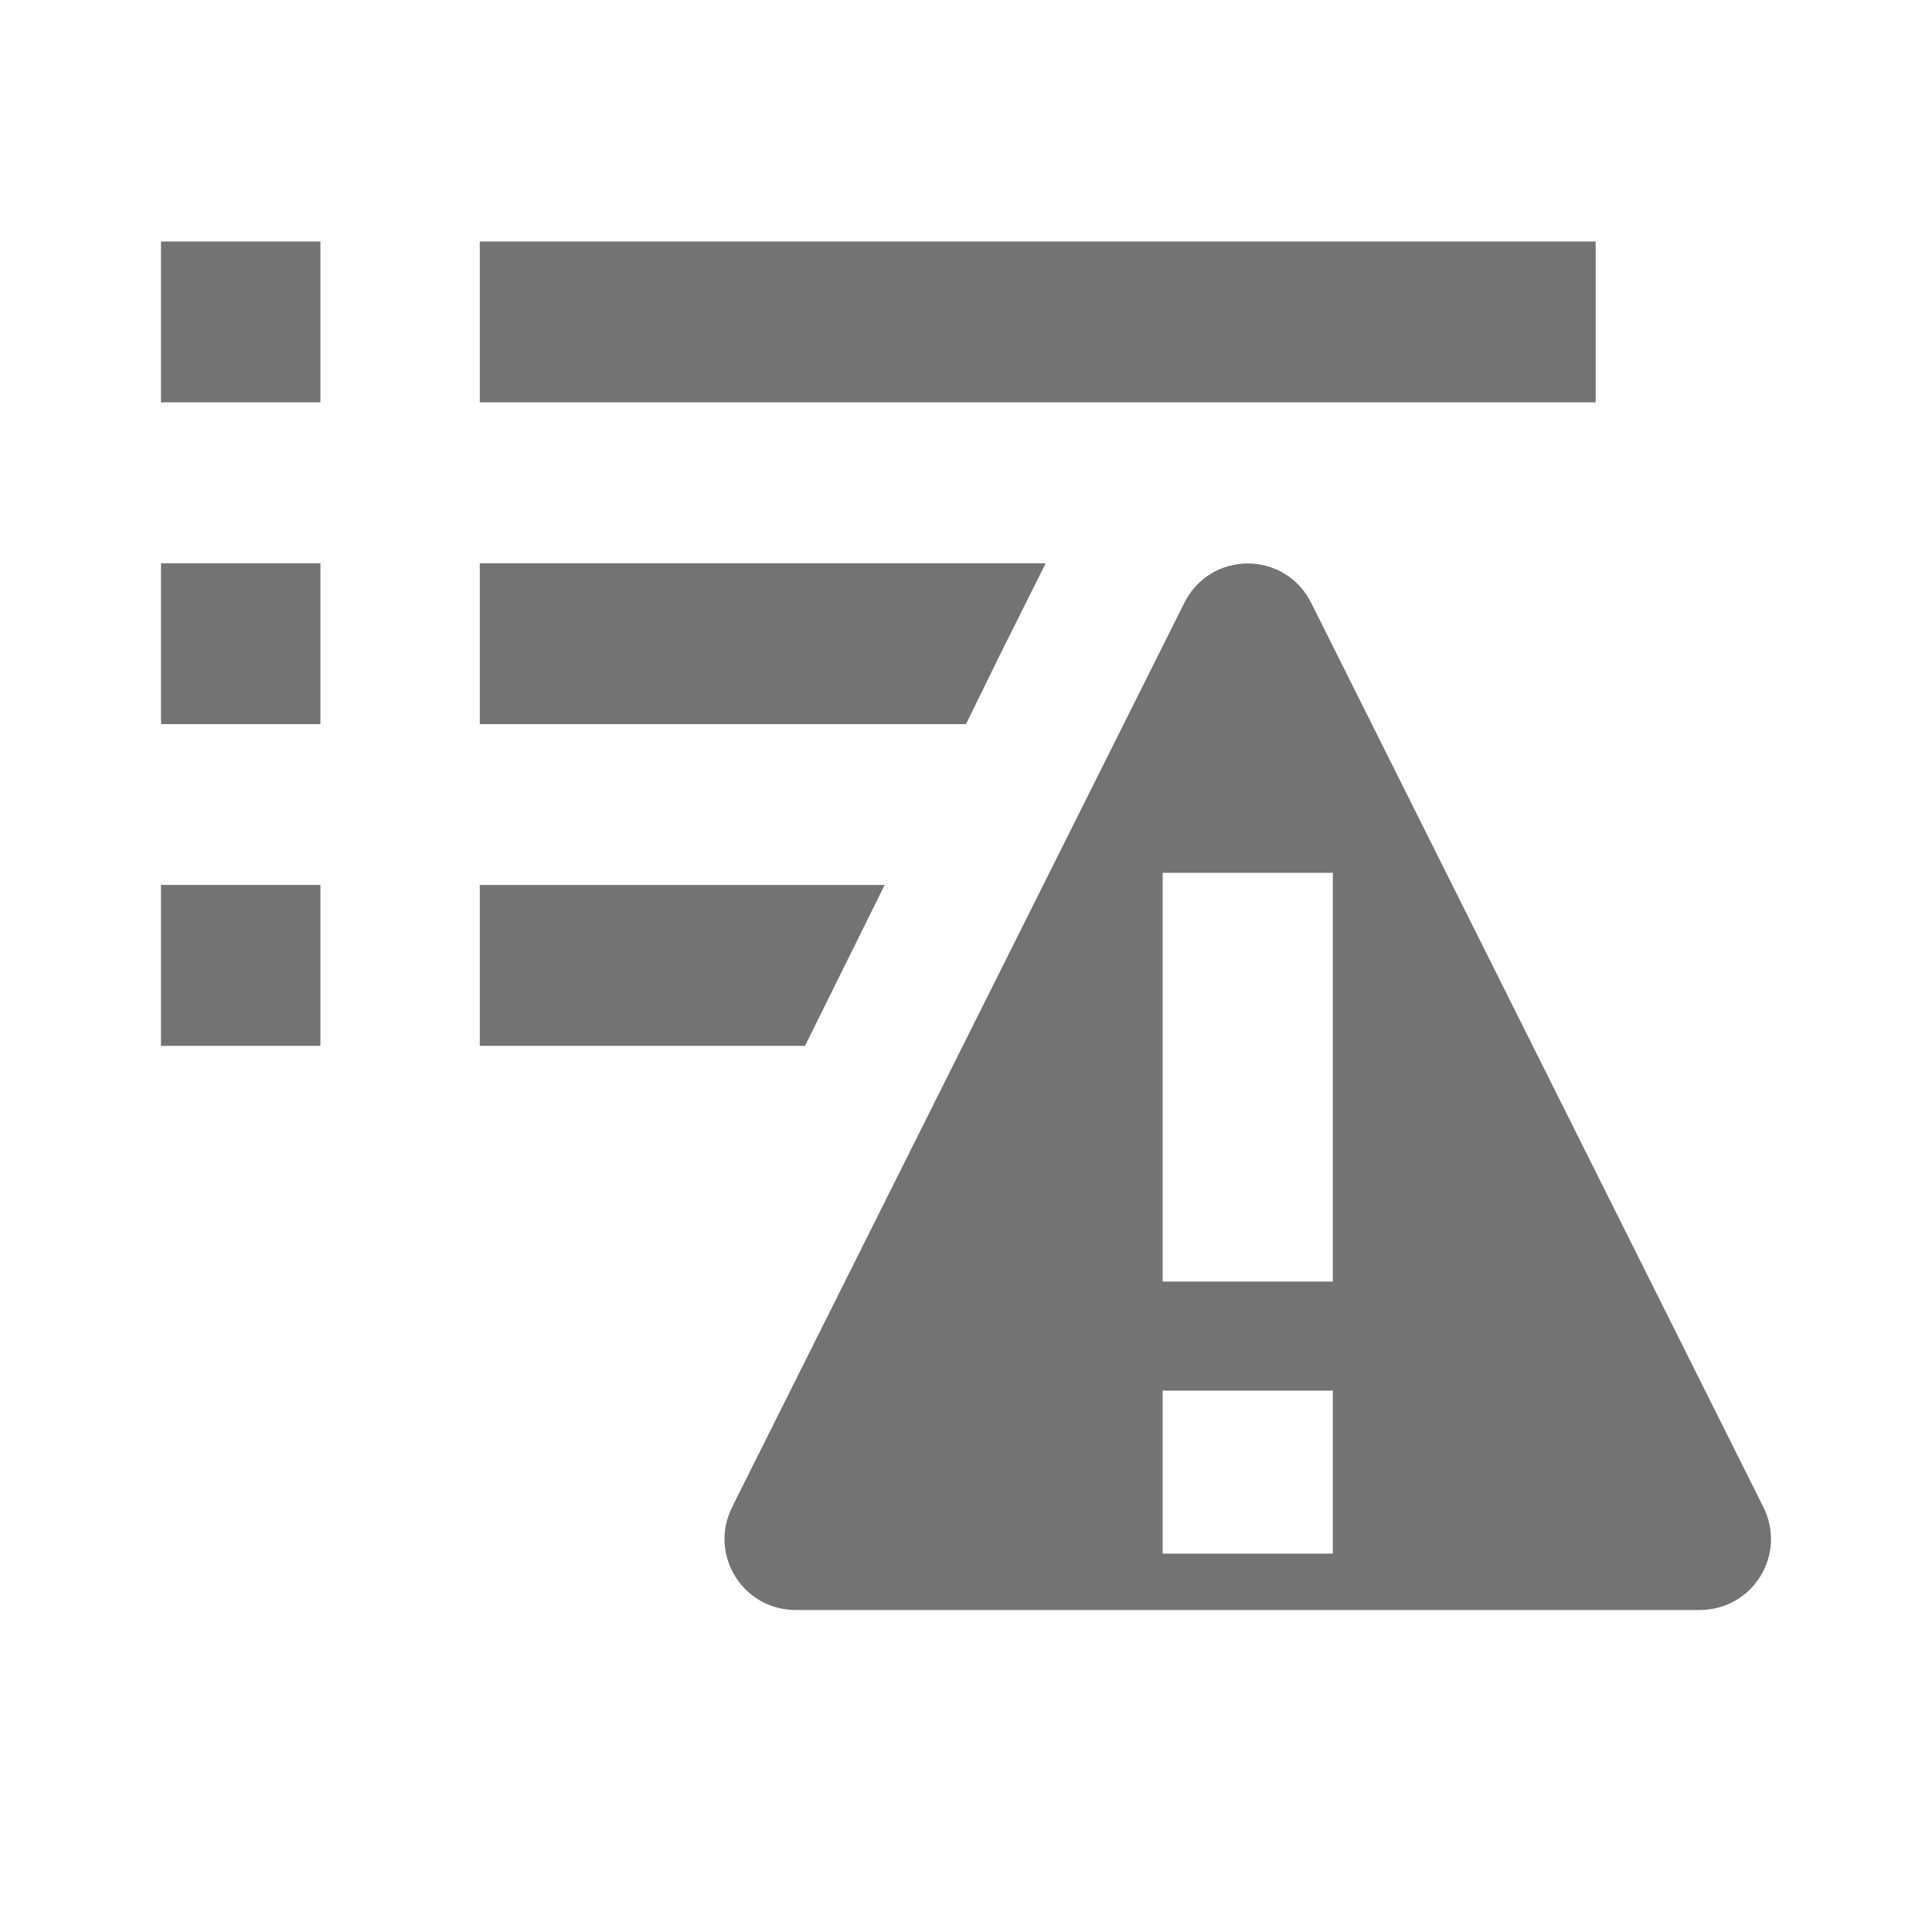
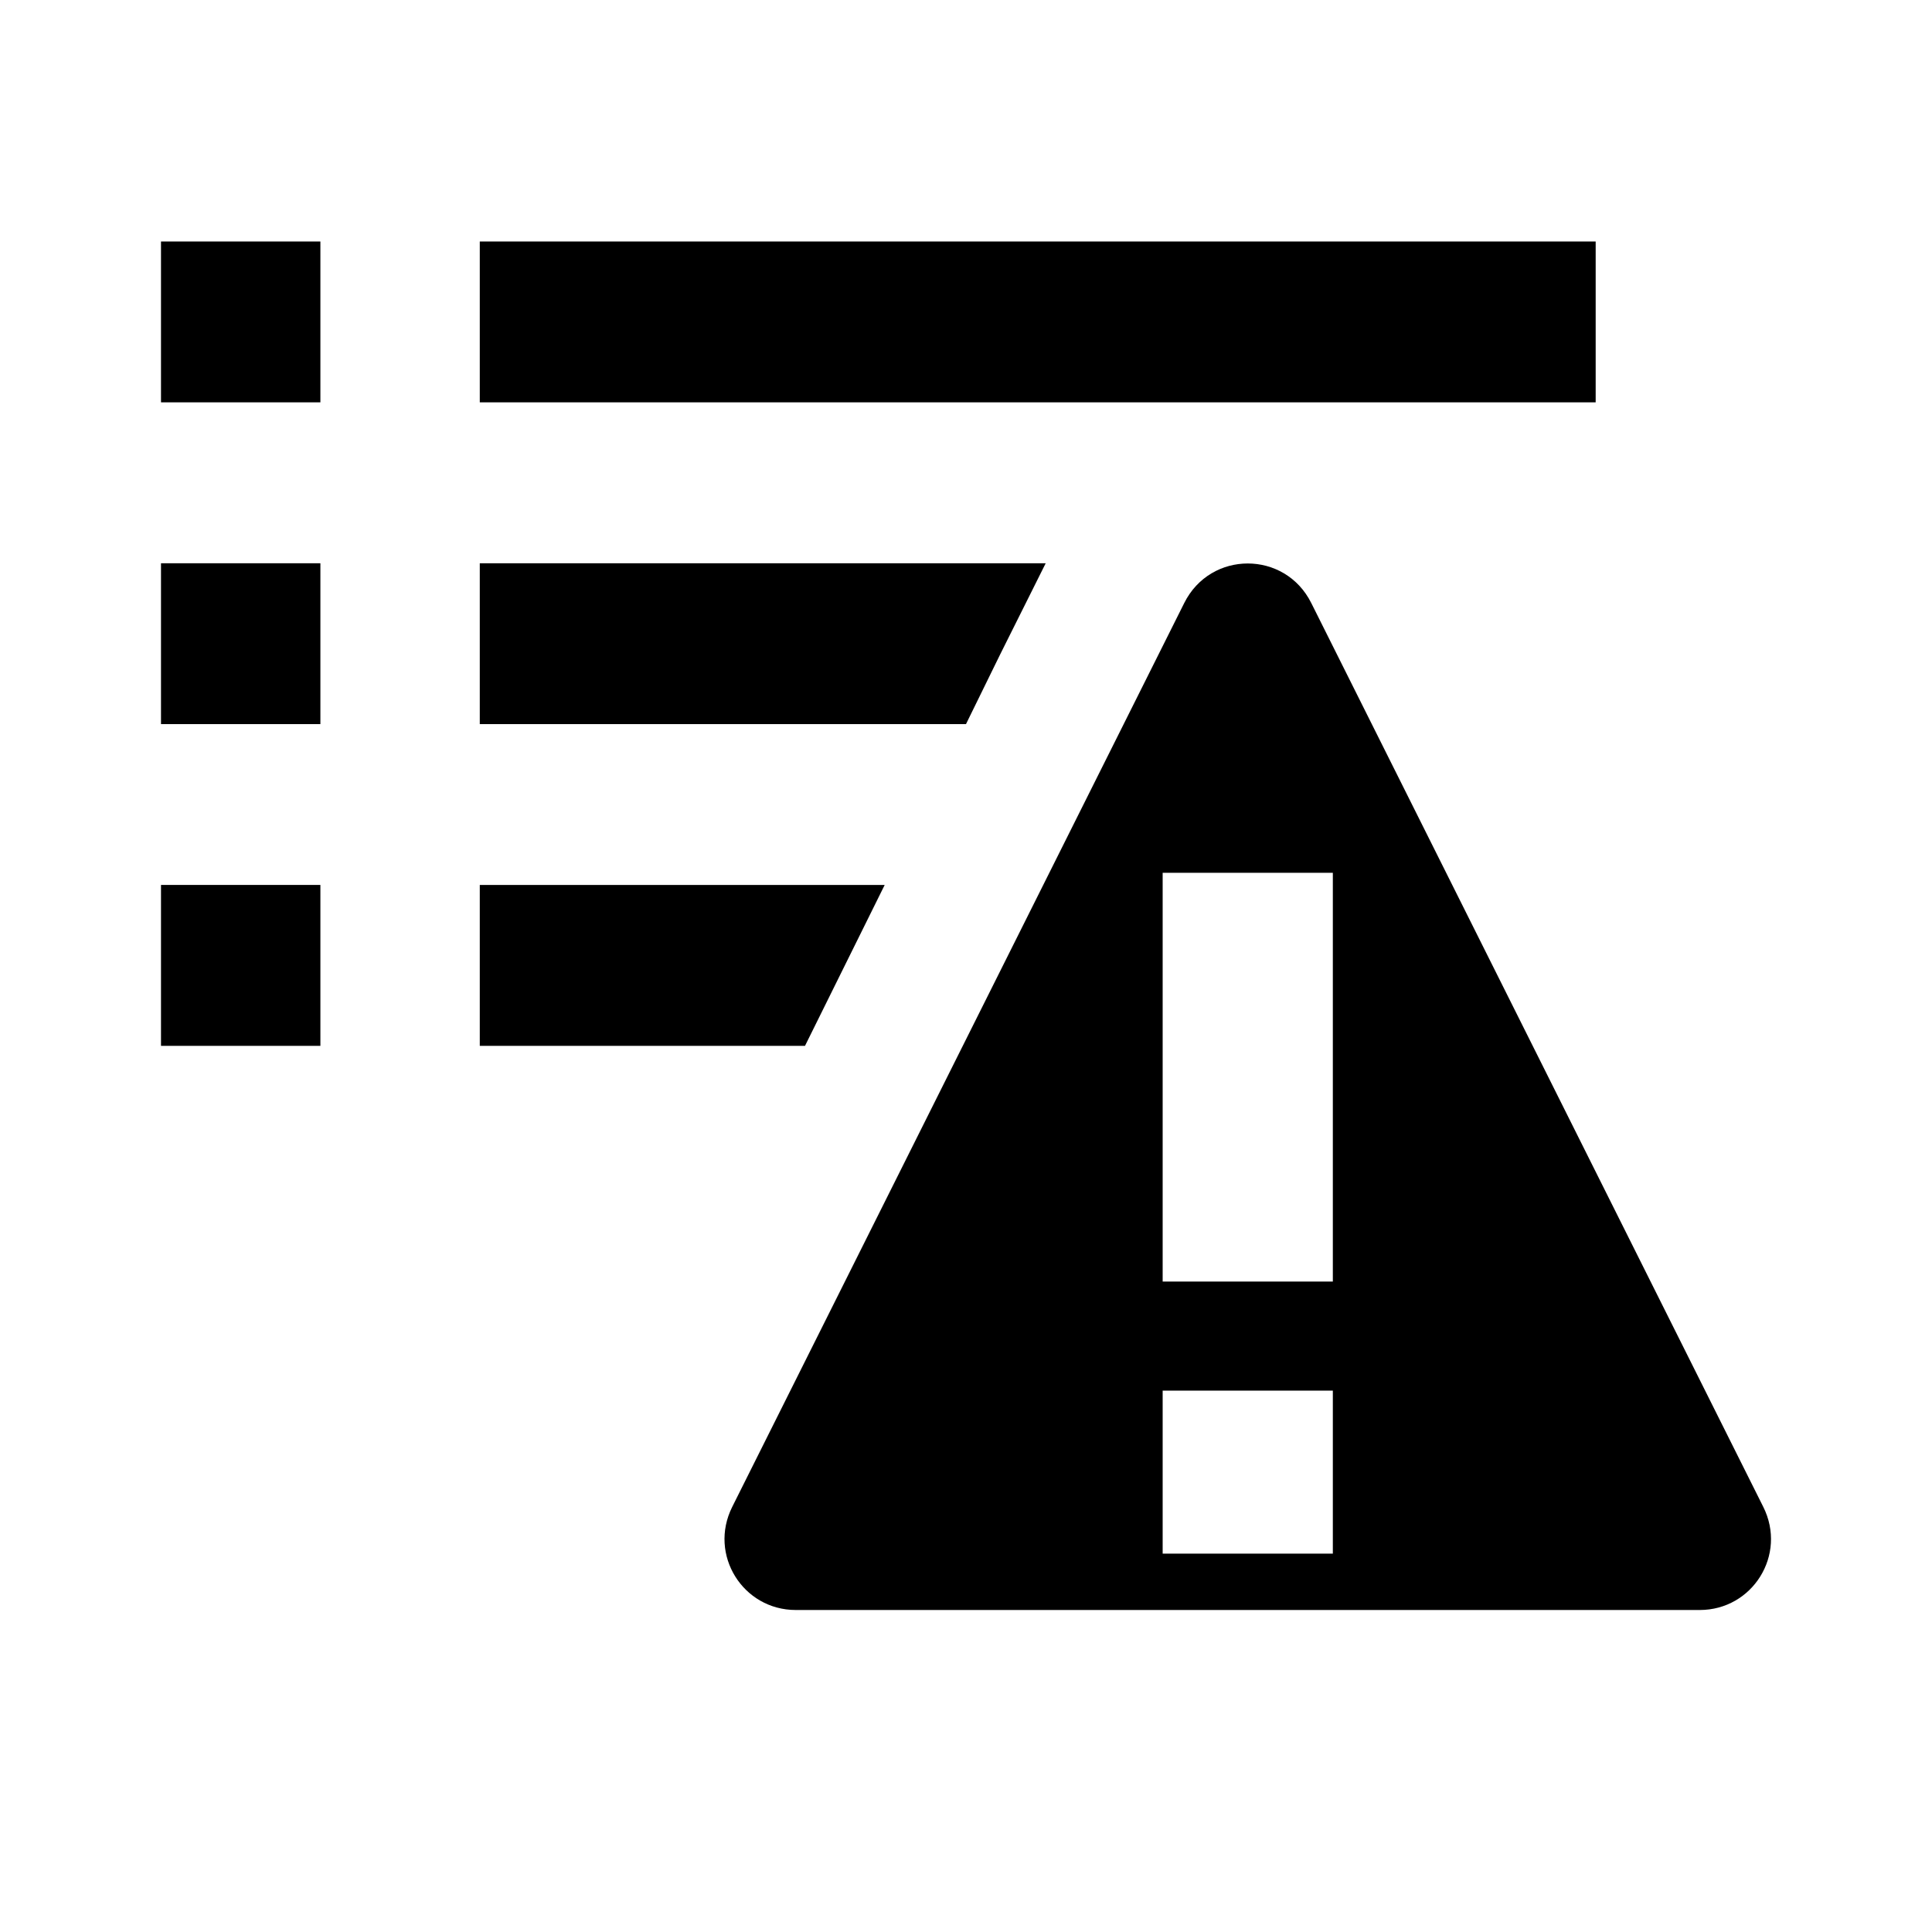
<svg xmlns="http://www.w3.org/2000/svg" width="24" height="24" viewBox="0 0 24 24" fill="none">
  <g id="leading-icon">
    <g id="Icon">
-       <path d="M2 8.995V6.997H3.98V8.995H2Z" fill="black" fill-opacity="0.55" />
-       <path d="M2 12.992V10.993H3.98V12.992H2Z" fill="black" fill-opacity="0.55" />
-       <path d="M2 4.998V3H3.98V4.998H2Z" fill="black" fill-opacity="0.55" />
-       <path d="M5.96 8.995V6.997H12.99L12.426 8.126L12 8.995H5.96Z" fill="black" fill-opacity="0.55" />
-       <path d="M5.96 12.992V10.993H10.99L10 12.992H5.96Z" fill="black" fill-opacity="0.55" />
-       <path d="M5.96 4.998V3H19.822V4.998H5.96Z" fill="black" fill-opacity="0.55" />
-       <path fill-rule="evenodd" clip-rule="evenodd" d="M16.289 7.491L21.904 18.719C22.202 19.315 21.77 20 21.115 20H9.885C9.23 20 8.798 19.315 9.096 18.719L14.711 7.491C15.038 6.836 15.962 6.836 16.289 7.491ZM14.443 19.3H16.557V17.275H14.443V19.3ZM14.443 15.92H16.557V10.842H14.443V15.92Z" fill="black" fill-opacity="0.55" />
+       <path d="M2 8.995V6.997H3.98V8.995H2Z" fill="currentColor" />
+       <path d="M2 12.992V10.993H3.98V12.992H2Z" fill="currentColor" />
+       <path d="M2 4.998V3H3.98V4.998H2Z" fill="currentColor" />
+       <path d="M5.96 8.995V6.997H12.99L12.426 8.126L12 8.995H5.96Z" fill="currentColor" />
+       <path d="M5.96 12.992V10.993H10.99L10 12.992H5.96Z" fill="currentColor" />
+       <path d="M5.96 4.998V3H19.822V4.998H5.96Z" fill="currentColor" />
+       <path fill-rule="evenodd" clip-rule="evenodd" d="M16.289 7.491L21.904 18.719C22.202 19.315 21.77 20 21.115 20H9.885C9.23 20 8.798 19.315 9.096 18.719L14.711 7.491C15.038 6.836 15.962 6.836 16.289 7.491ZM14.443 19.3H16.557V17.275H14.443V19.3ZM14.443 15.92H16.557V10.842H14.443V15.92Z" fill="currentColor" />
    </g>
  </g>
</svg>
